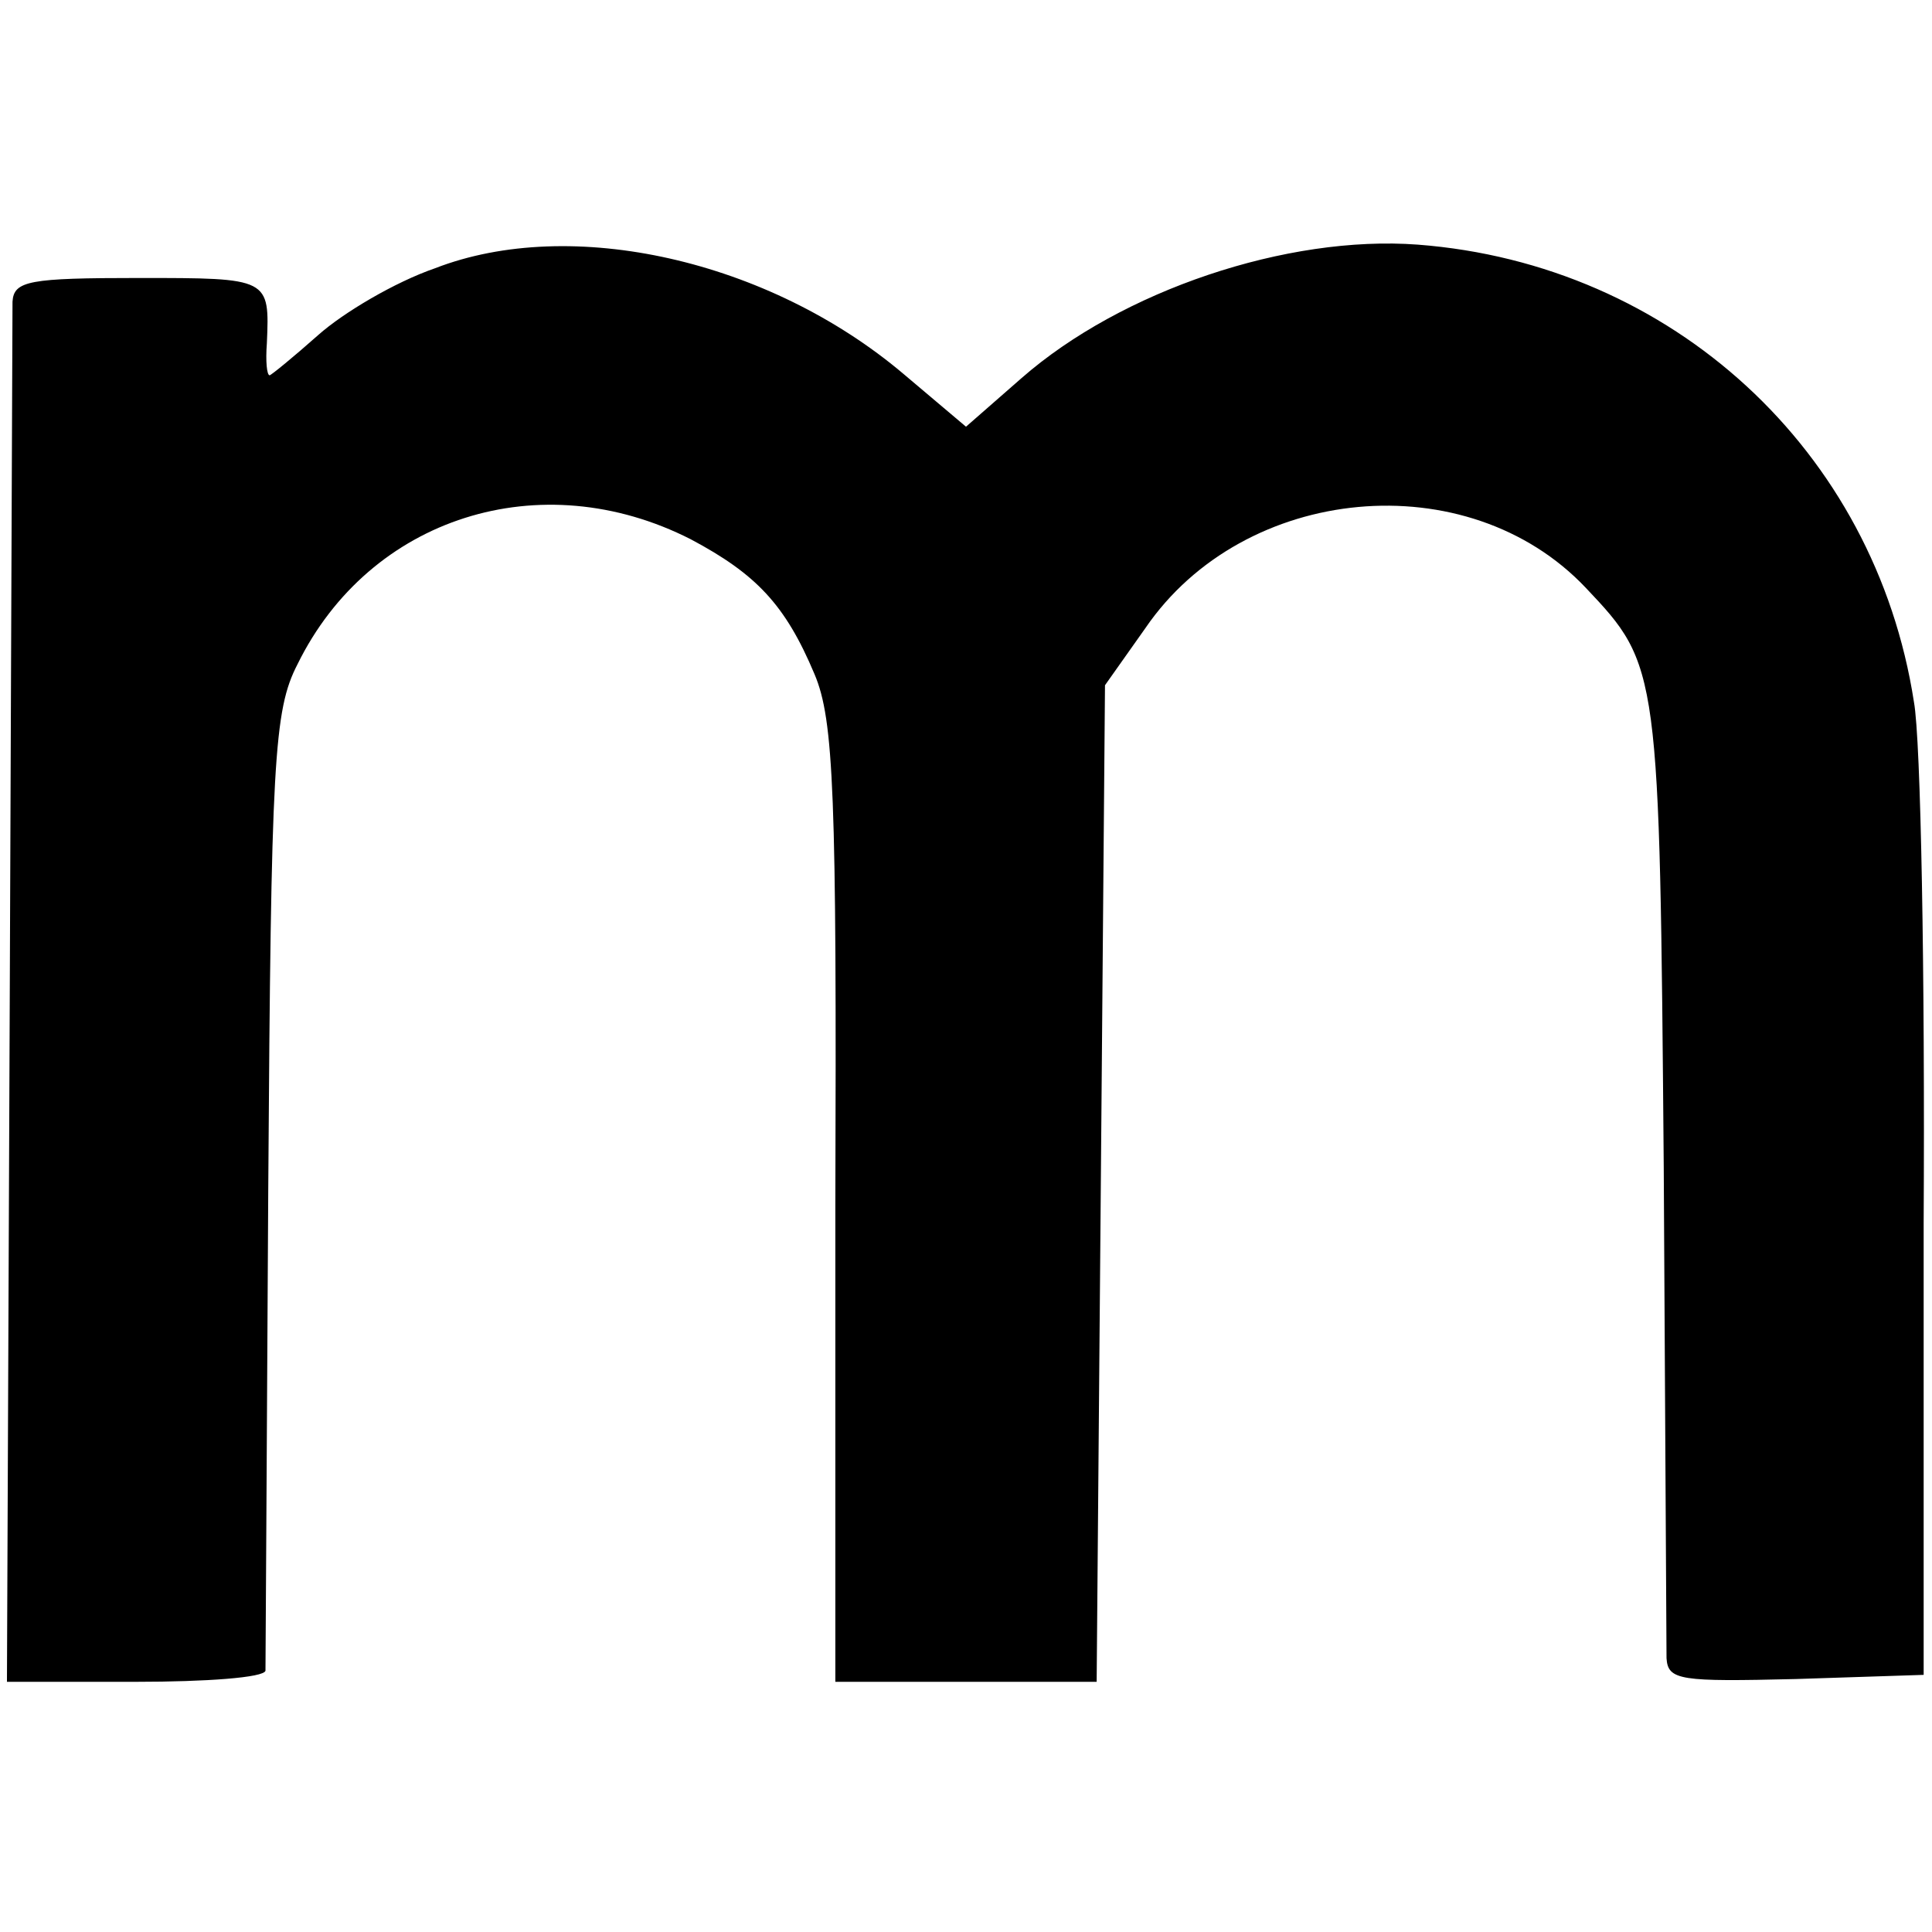
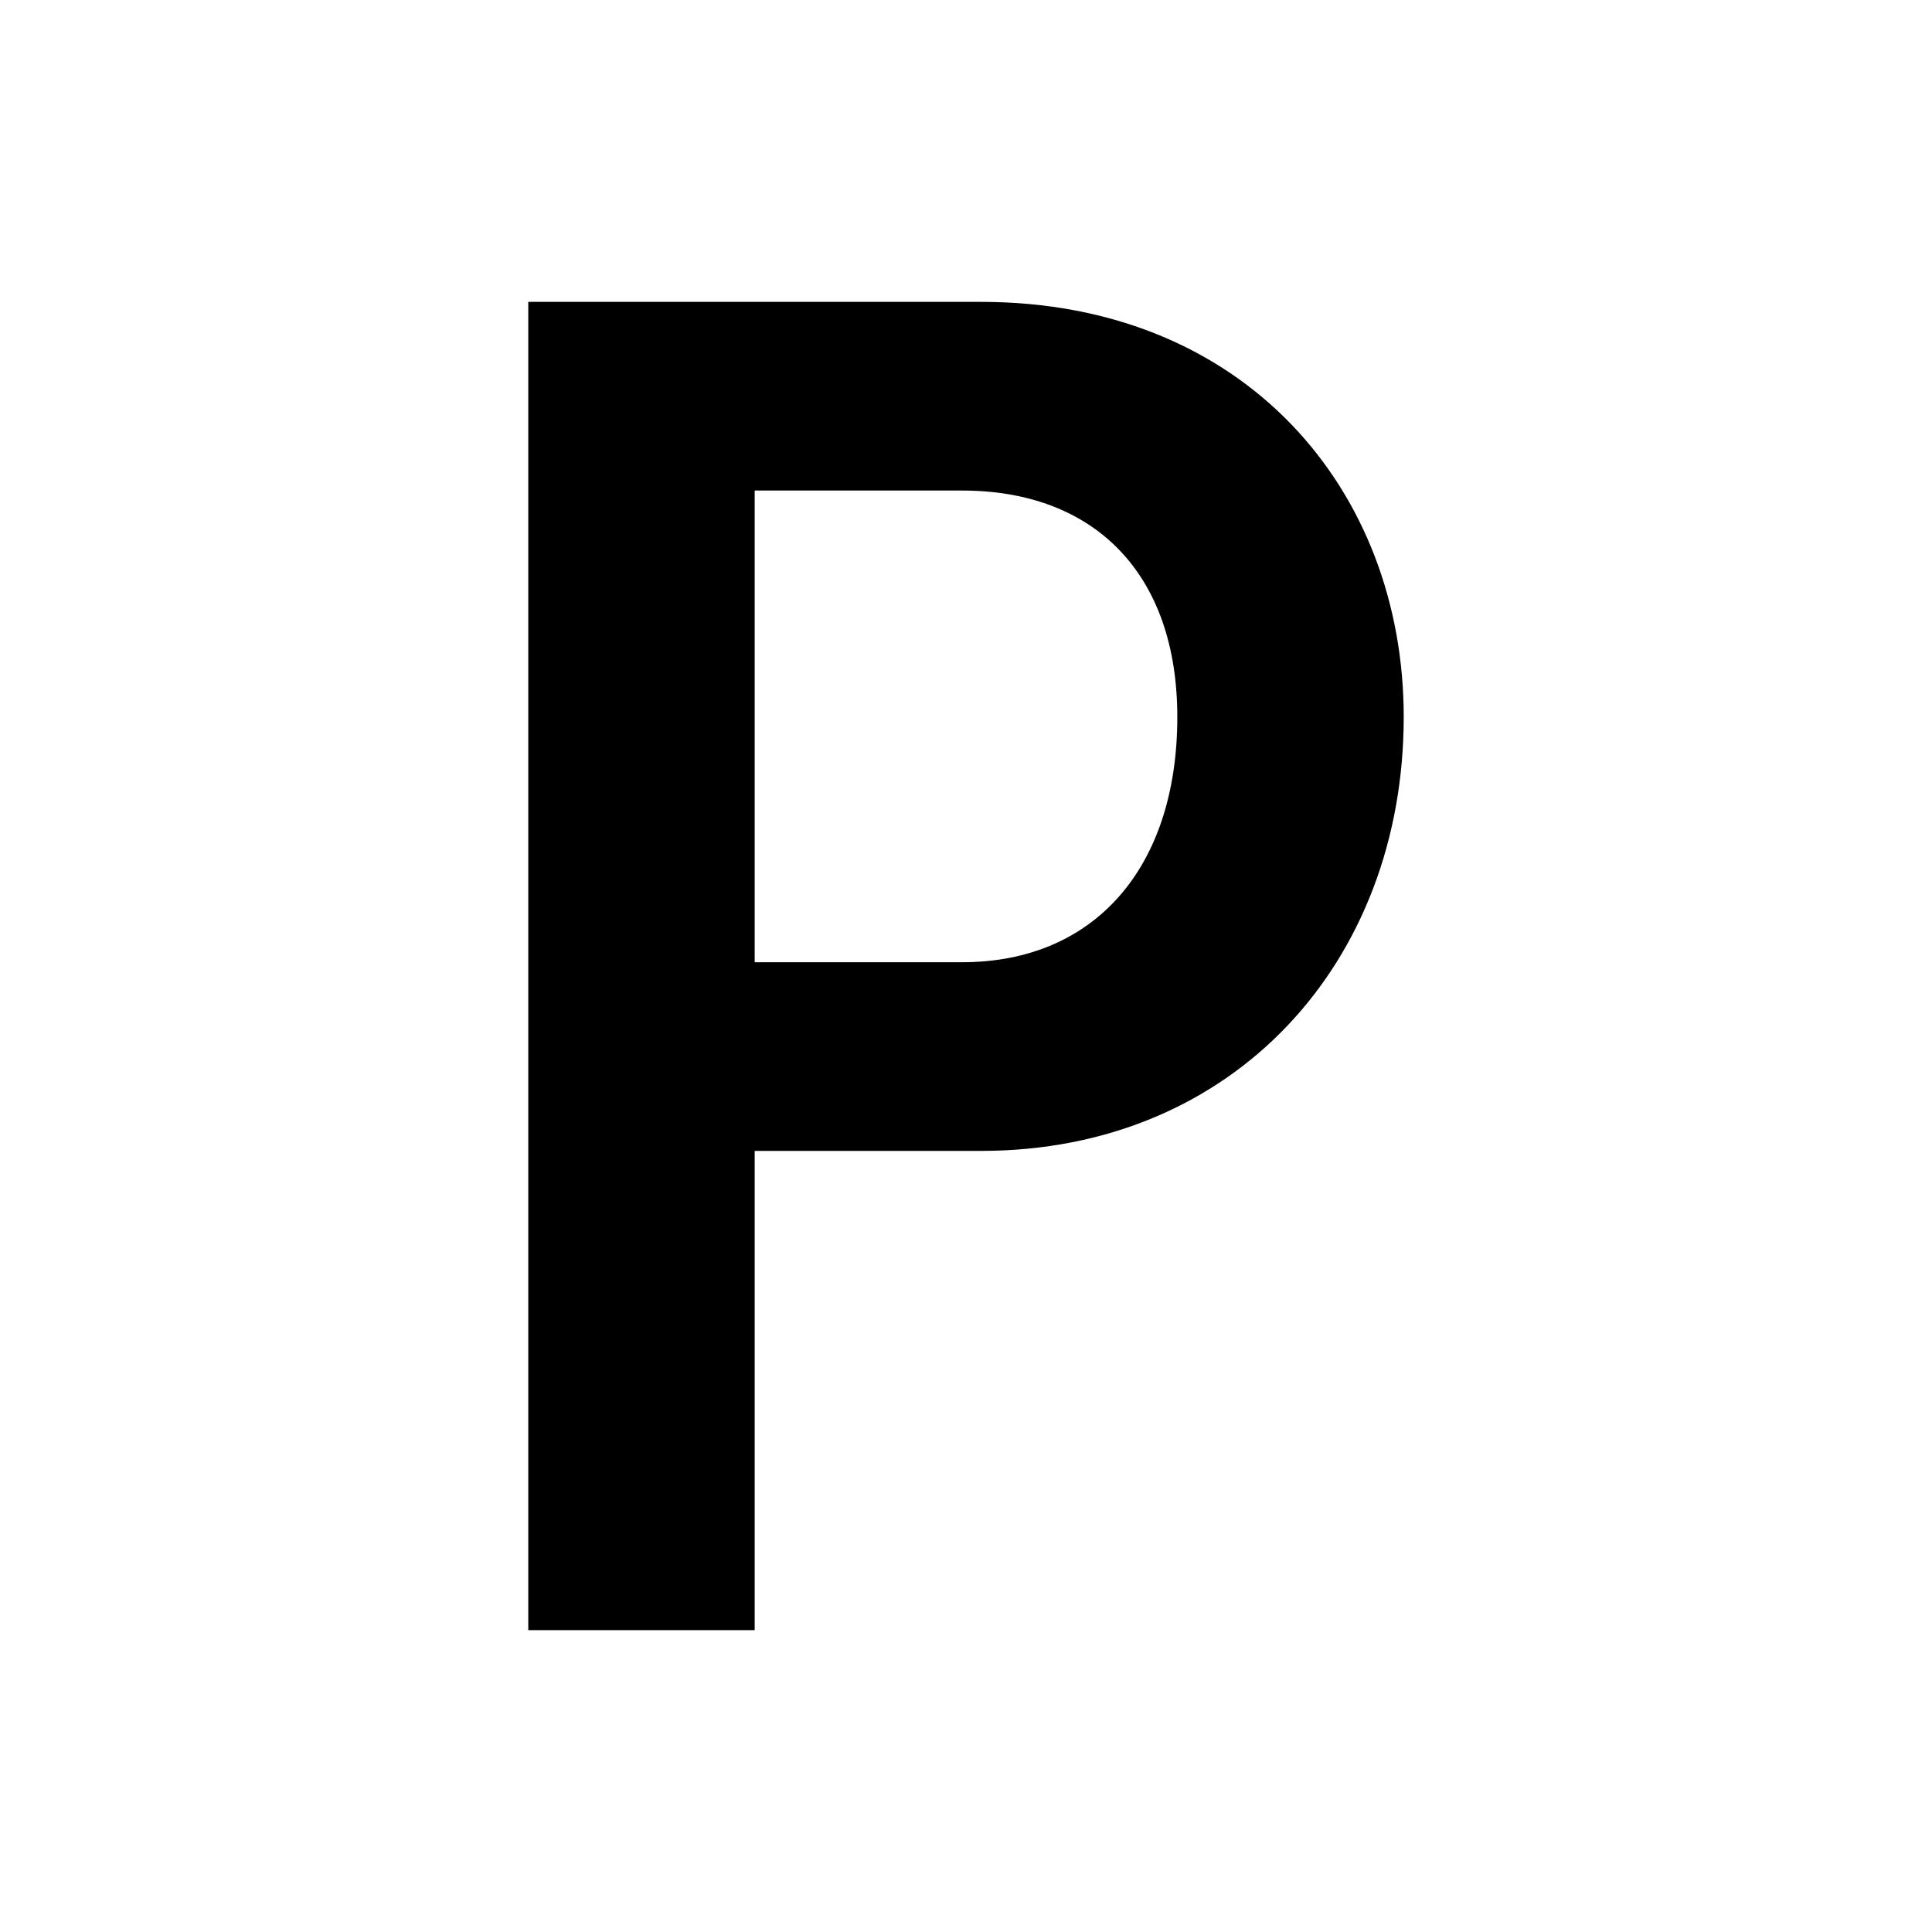
- <svg xmlns="http://www.w3.org/2000/svg" version="1.0" width="139pt" height="139pt" viewBox="0 0 139 139" preserveAspectRatio="xMidYMid meet">
-   <g transform="translate(0,139) scale(0.1,-0.1)" fill="#000000" stroke="none">
-     <path d="M313 1197 c-29 -10 -66 -32 -84 -48 -18 -16 -34 -29 -35 -29 -2 0 -3 10 -2 23 2 47 2 47 -92 47 -79 0 -90 -2 -91 -17 0 -10 -1 -237 -2 -506 l-2 -487 93 0 c50 0 92 3 93 8 0 4 1 160 2 347 2 308 4 344 21 377 52 106 175 145 283 90 47 -25 68 -47 89 -97 14 -33 16 -87 15 -382 l0 -343 94 0 94 0 3 358 3 359 29 41 c71 104 232 119 317 29 53 -56 53 -58 56 -417 1 -184 2 -343 2 -353 1 -16 10 -17 93 -15 l92 3 0 325 c1 179 -2 348 -7 375 -28 181 -174 315 -357 329 -94 7 -213 -33 -285 -96 l-40 -35 -45 38 c-97 82 -239 114 -337 76z" />
+ <svg xmlns="http://www.w3.org/2000/svg" version="1.0" width="512" height="512" viewBox="0 0 512 512" preserveAspectRatio="xMidYMid meet">
+   <g fill="#000000" stroke="none">
+     <path d="M140 432 V80 h120 c70 0 112 50 112 110 c0 65 -45 115 -112 115 H200 v127 H140 z M200 255 h55 c35 0 57 -25 57 -65 c0 -38 -22 -60 -57 -60 H200 V255 z" />
  </g>
</svg>
